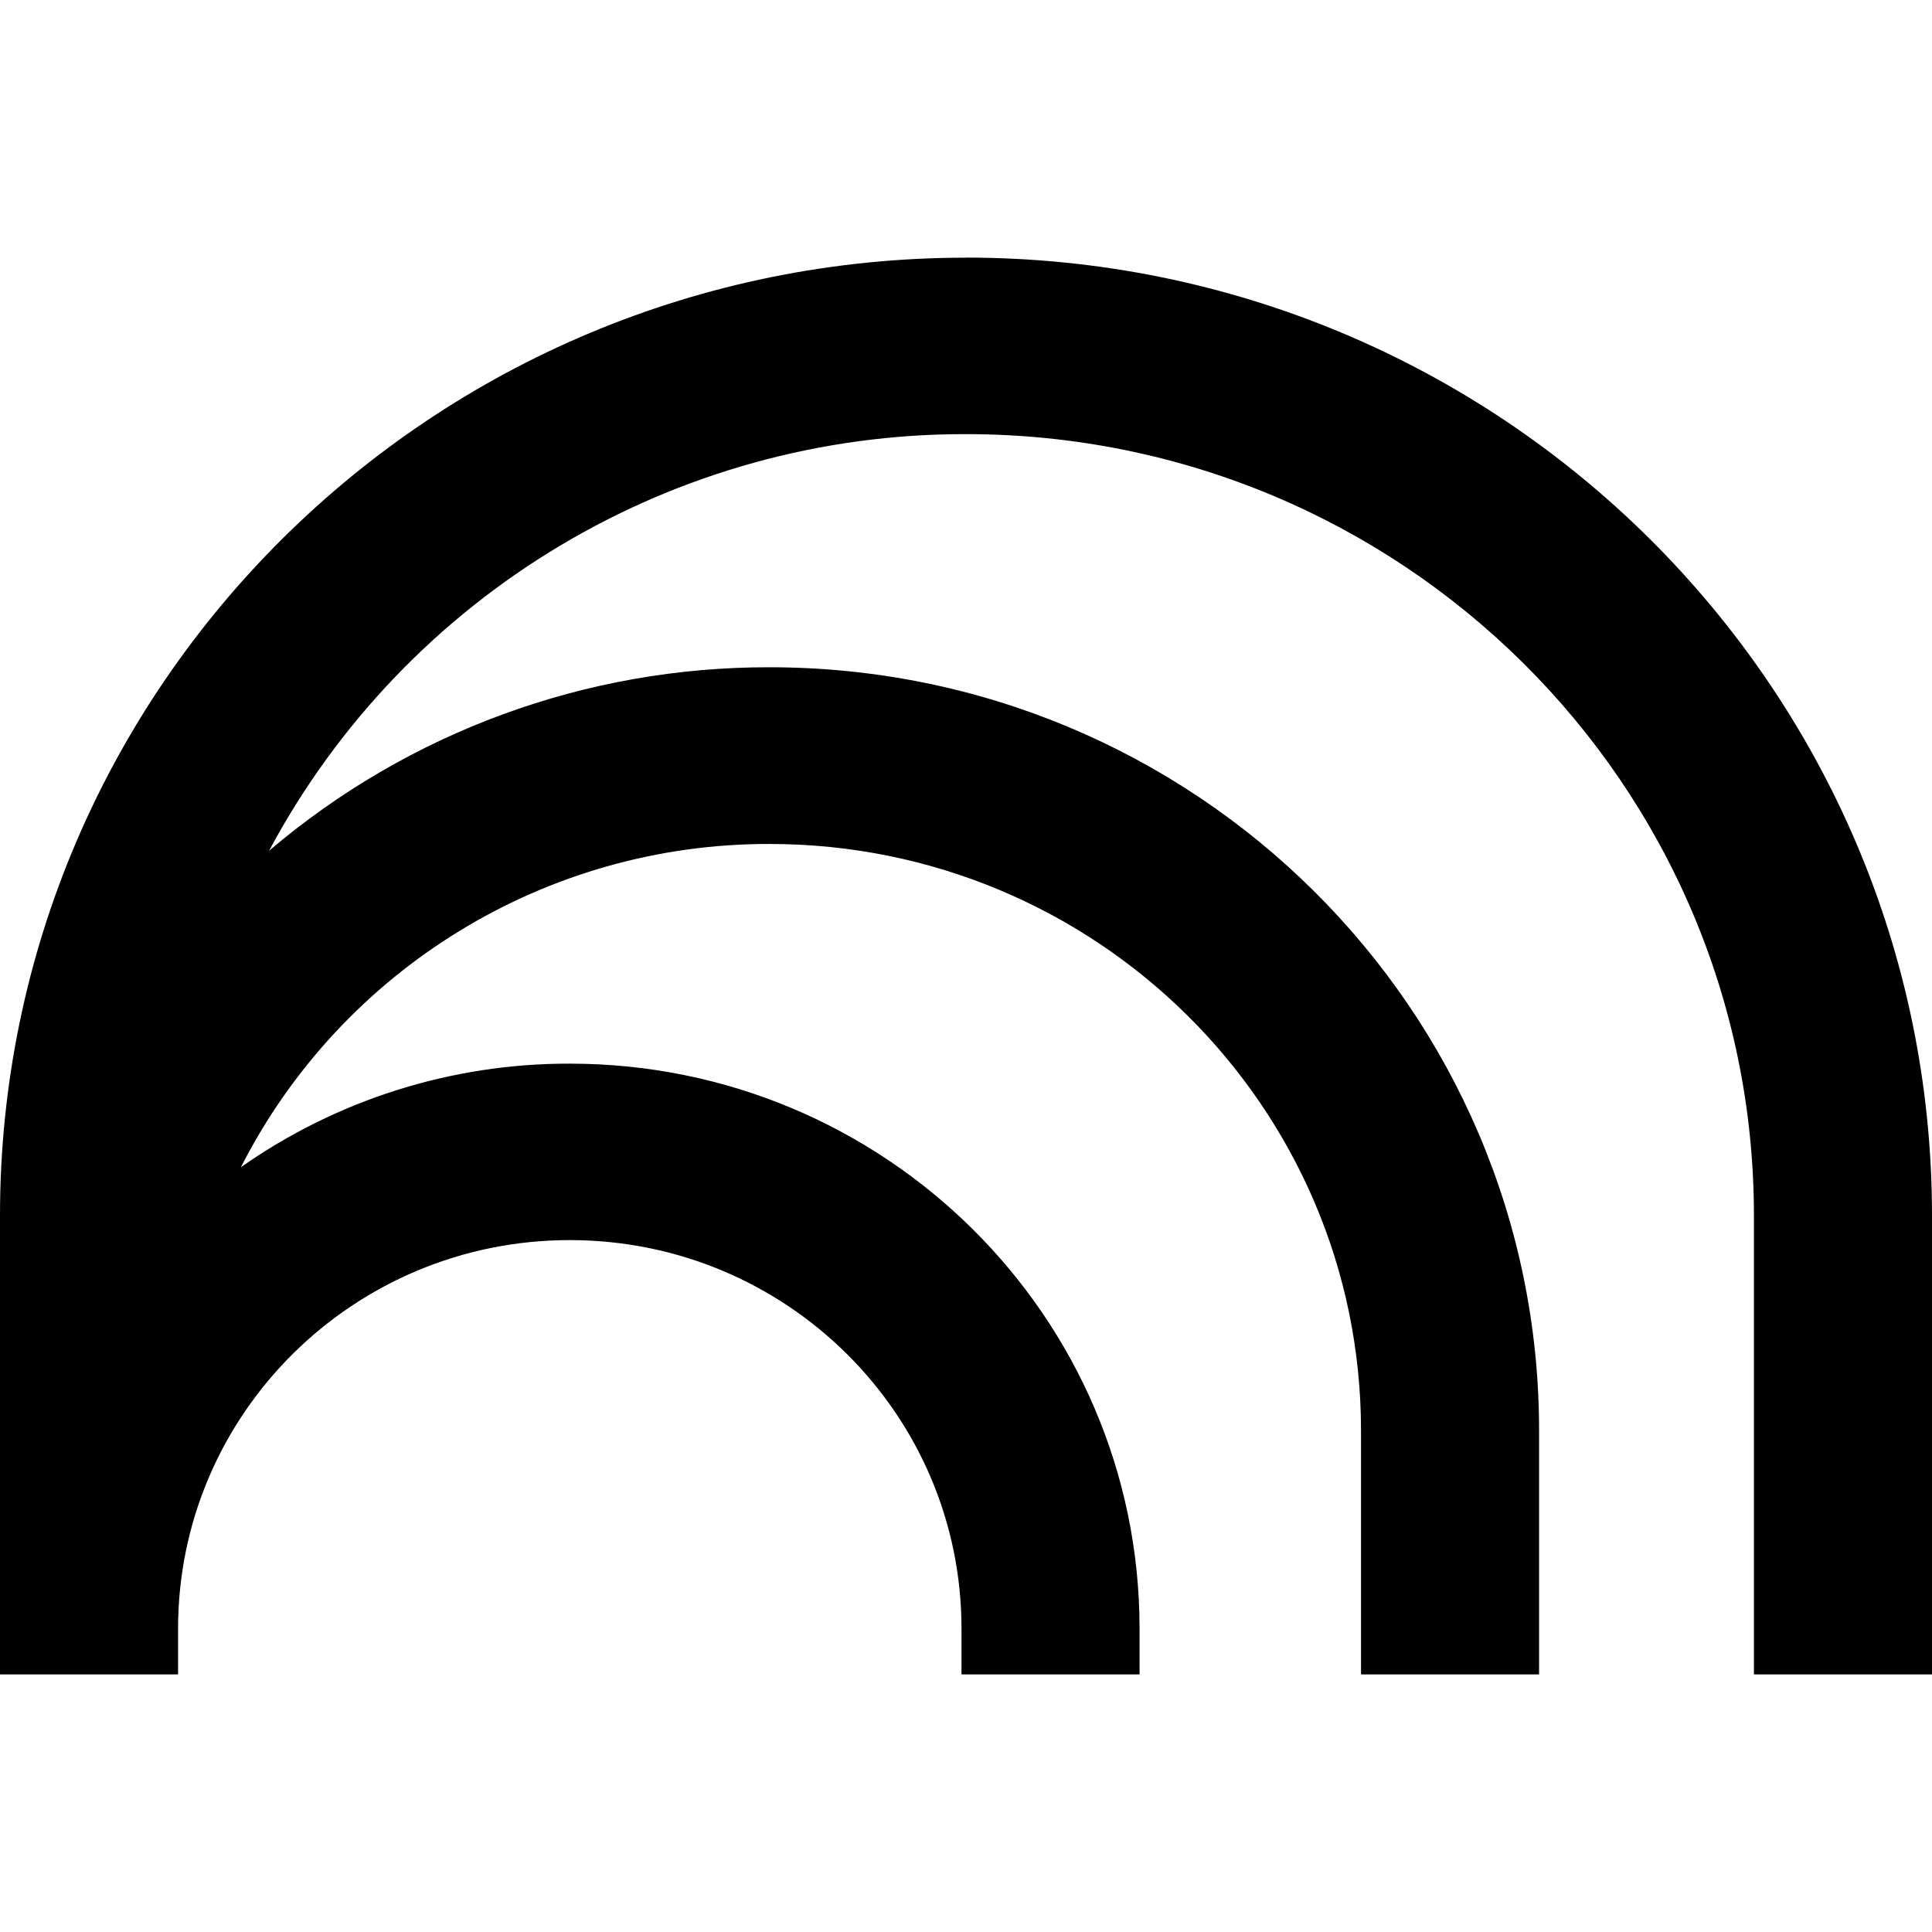
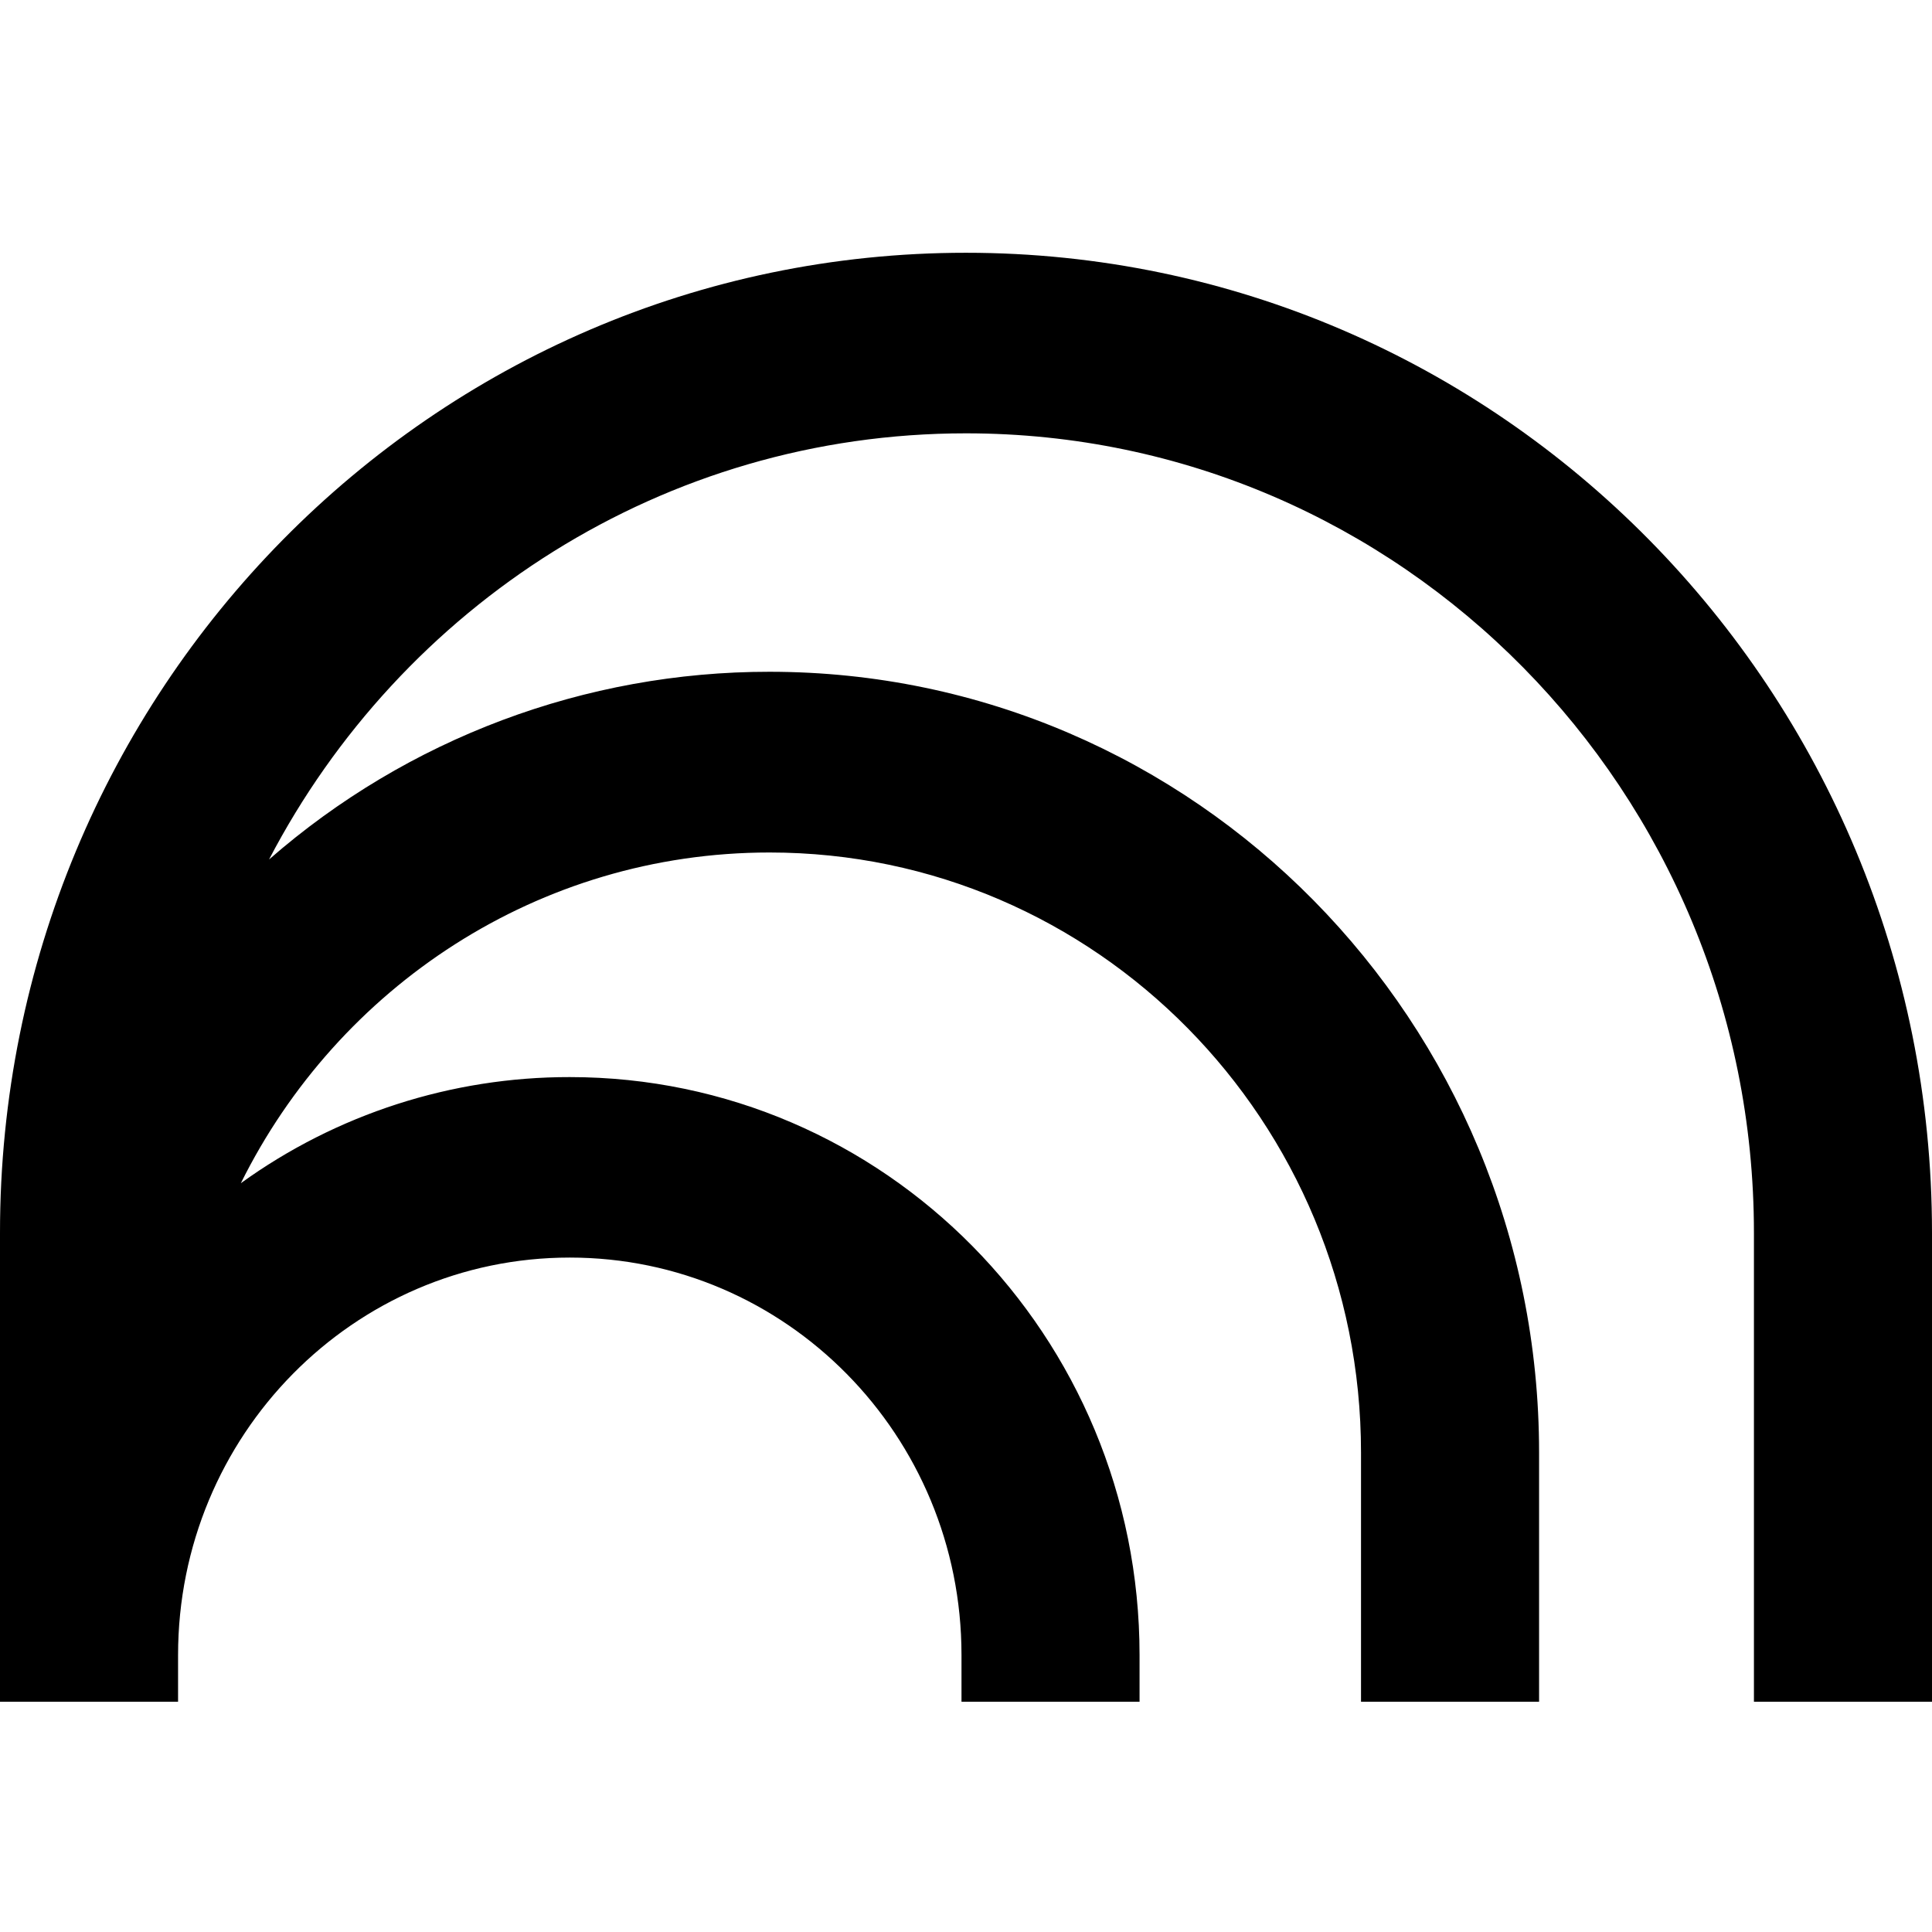
- <svg xmlns="http://www.w3.org/2000/svg" role="img" viewBox="0 0 24 24">
-   <path d="M11.999 3.201C5.372 3.201 0 8.528 0 15.101V20.8h2.212v-.568c0-2.666 2.178-4.827 4.866-4.827 2.688 0 4.866 2.16 4.866 4.827v.568h2.212v-.568c0-3.877-3.17-7.019-7.078-7.019A7.075 7.075 0 0 0 2.992 14.5a7.355 7.355 0 0 1 6.568-4.016c4.057 0 7.347 3.264 7.347 7.287V20.8h2.212V17.77c0-5.235-4.28-9.481-9.56-9.481a9.563 9.563 0 0 0-6.217 2.28A9.795 9.795 0 0 1 12 5.393c5.406 0 9.788 4.346 9.788 9.707V20.8H24V15.1c-.001-6.573-5.373-11.9-12.001-11.9Z" />
+ <svg xmlns="http://www.w3.org/2000/svg" fill="currentColor" fill-rule="evenodd" height="1em" style="flex:none;line-height:1" viewBox="0 0 24 24" width="1em">
+   <path d="M11.999 3.14C5.372 3.14 0 8.588 0 15.312v5.828h2.212v-.58c0-2.728 2.178-4.938 4.866-4.938 2.688 0 4.866 2.21 4.866 4.937v.581h2.212v-.58c0-3.967-3.17-7.18-7.078-7.18a6.966 6.966 0 00-4.086 1.318C4.2 12.262 6.687 10.59 9.56 10.59c4.057 0 7.347 3.338 7.347 7.453v3.097h2.212v-3.097c0-5.355-4.28-9.698-9.56-9.698a9.438 9.438 0 00-6.217 2.332C4.984 7.528 8.244 5.383 12 5.383c5.406 0 9.788 4.446 9.788 9.93v5.827H24v-5.828C23.999 8.588 18.627 3.14 11.999 3.14z" />
</svg>
